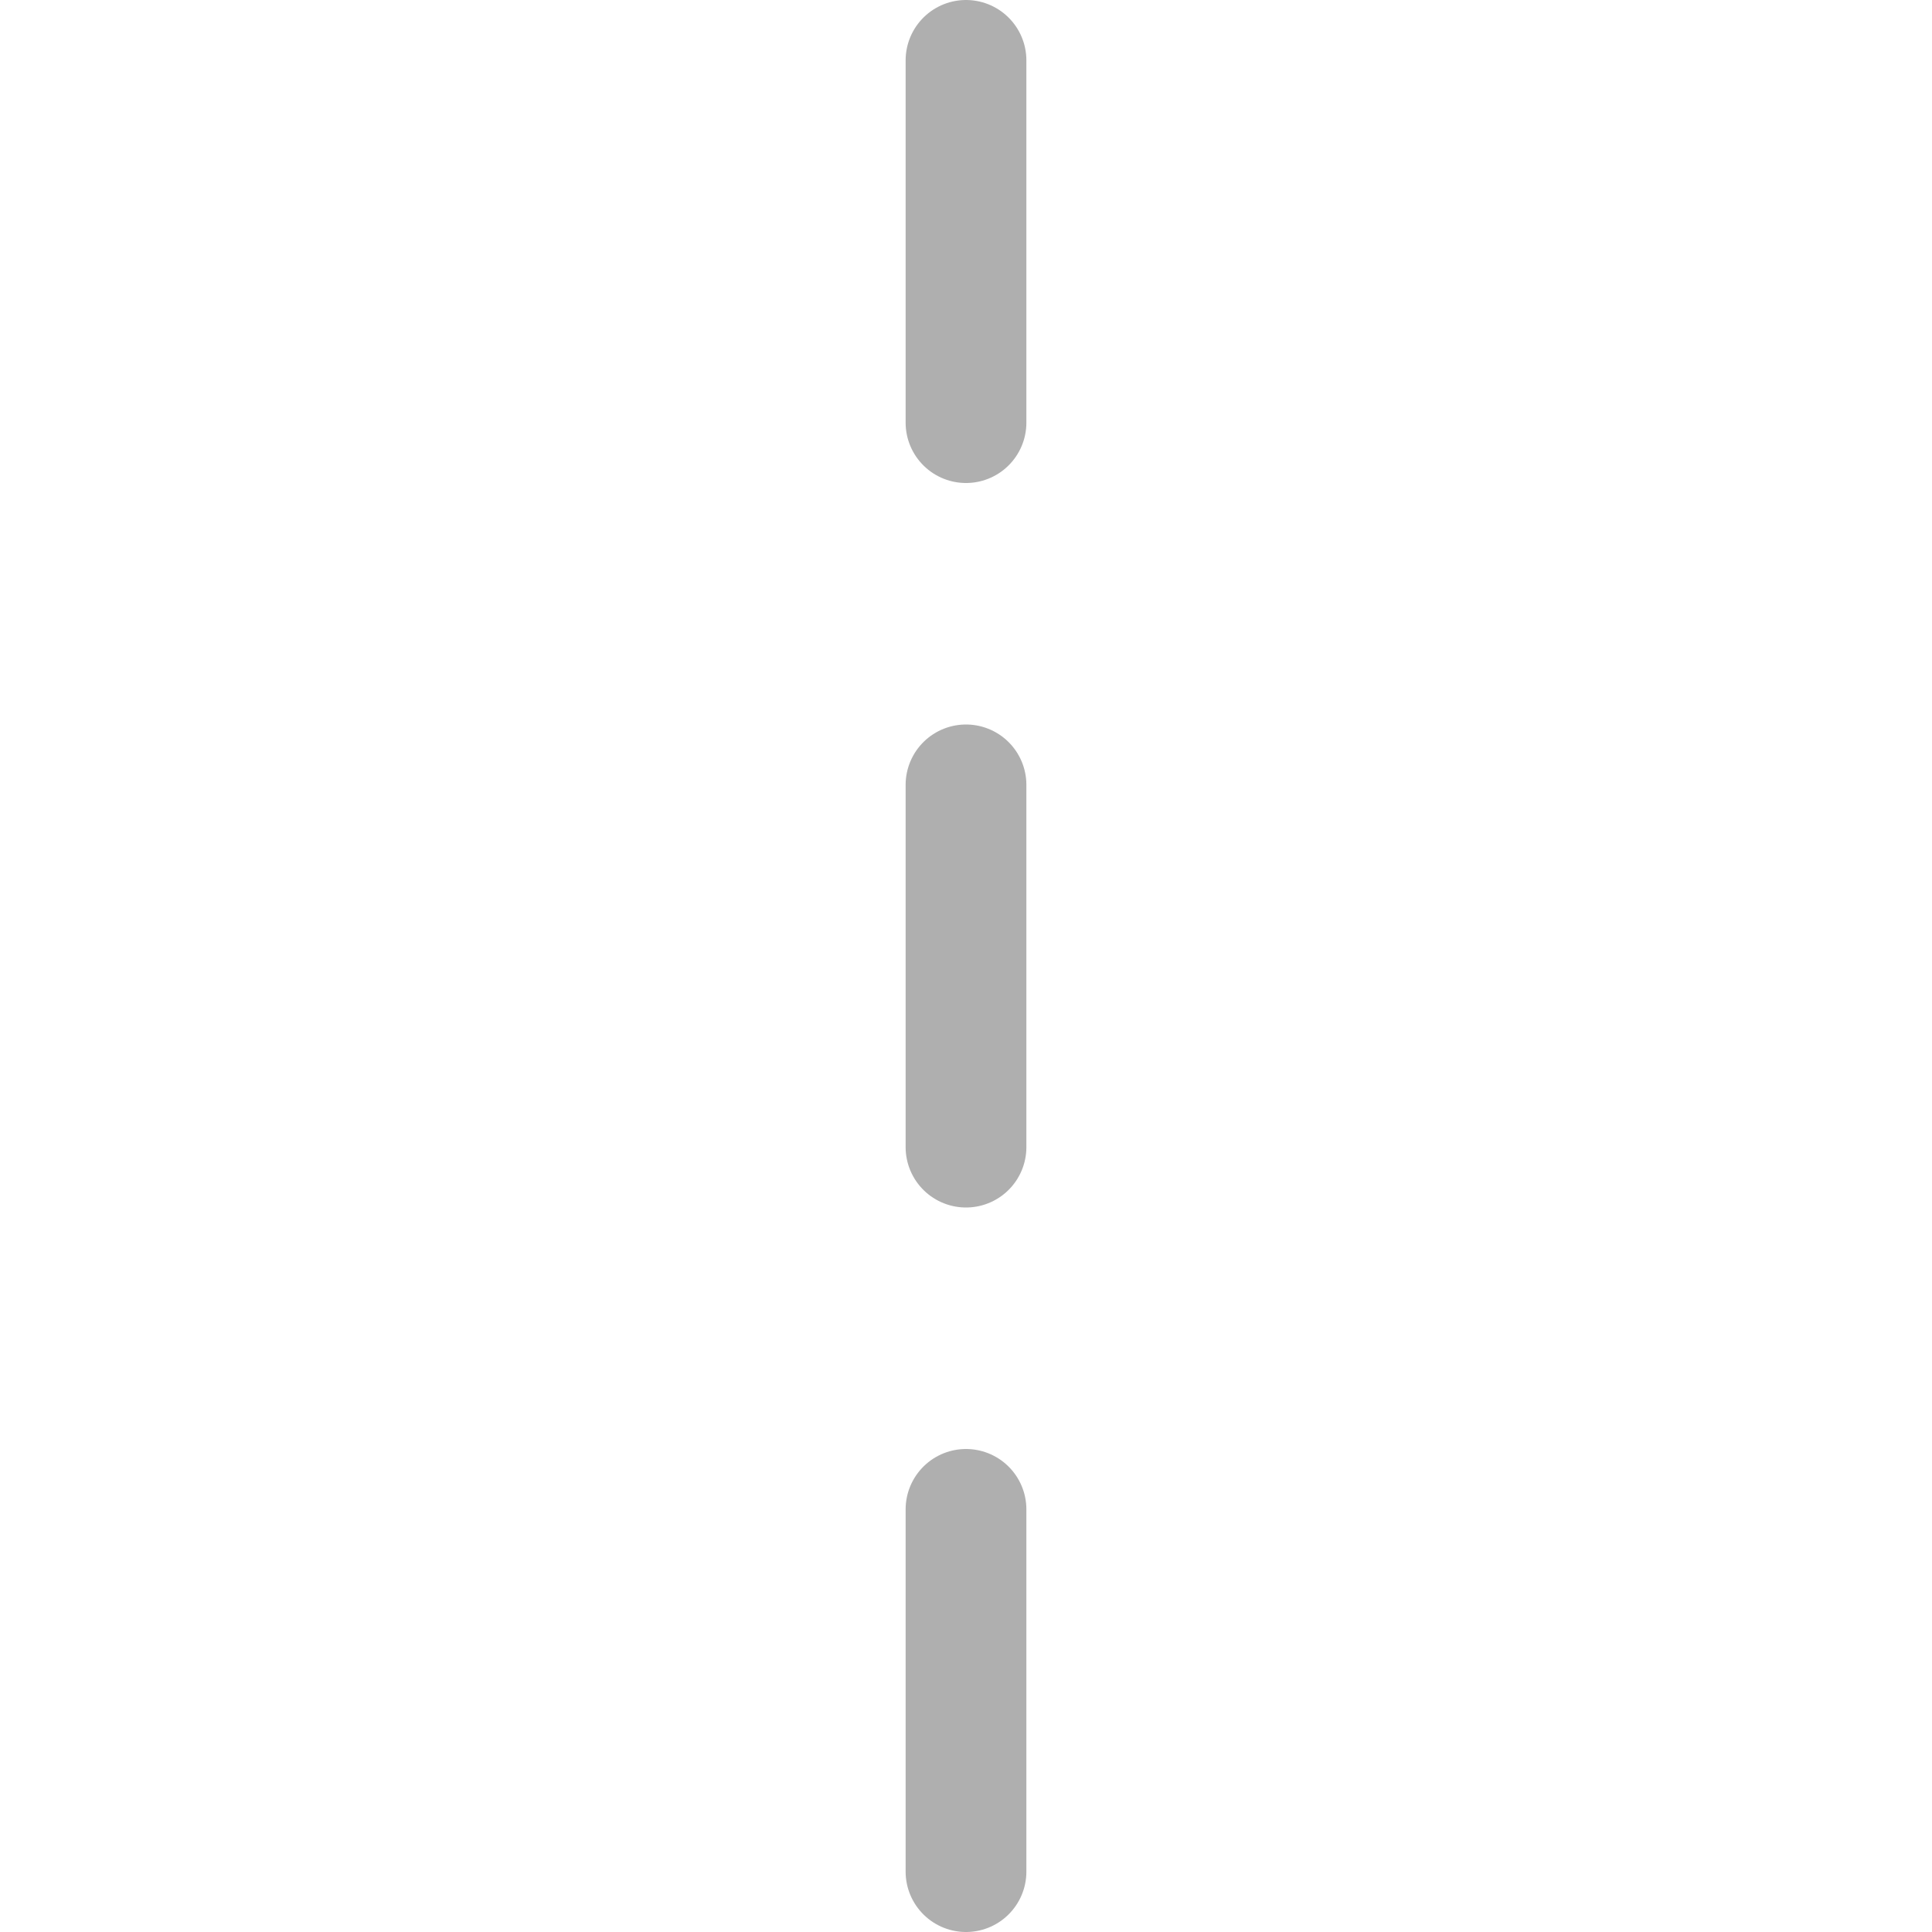
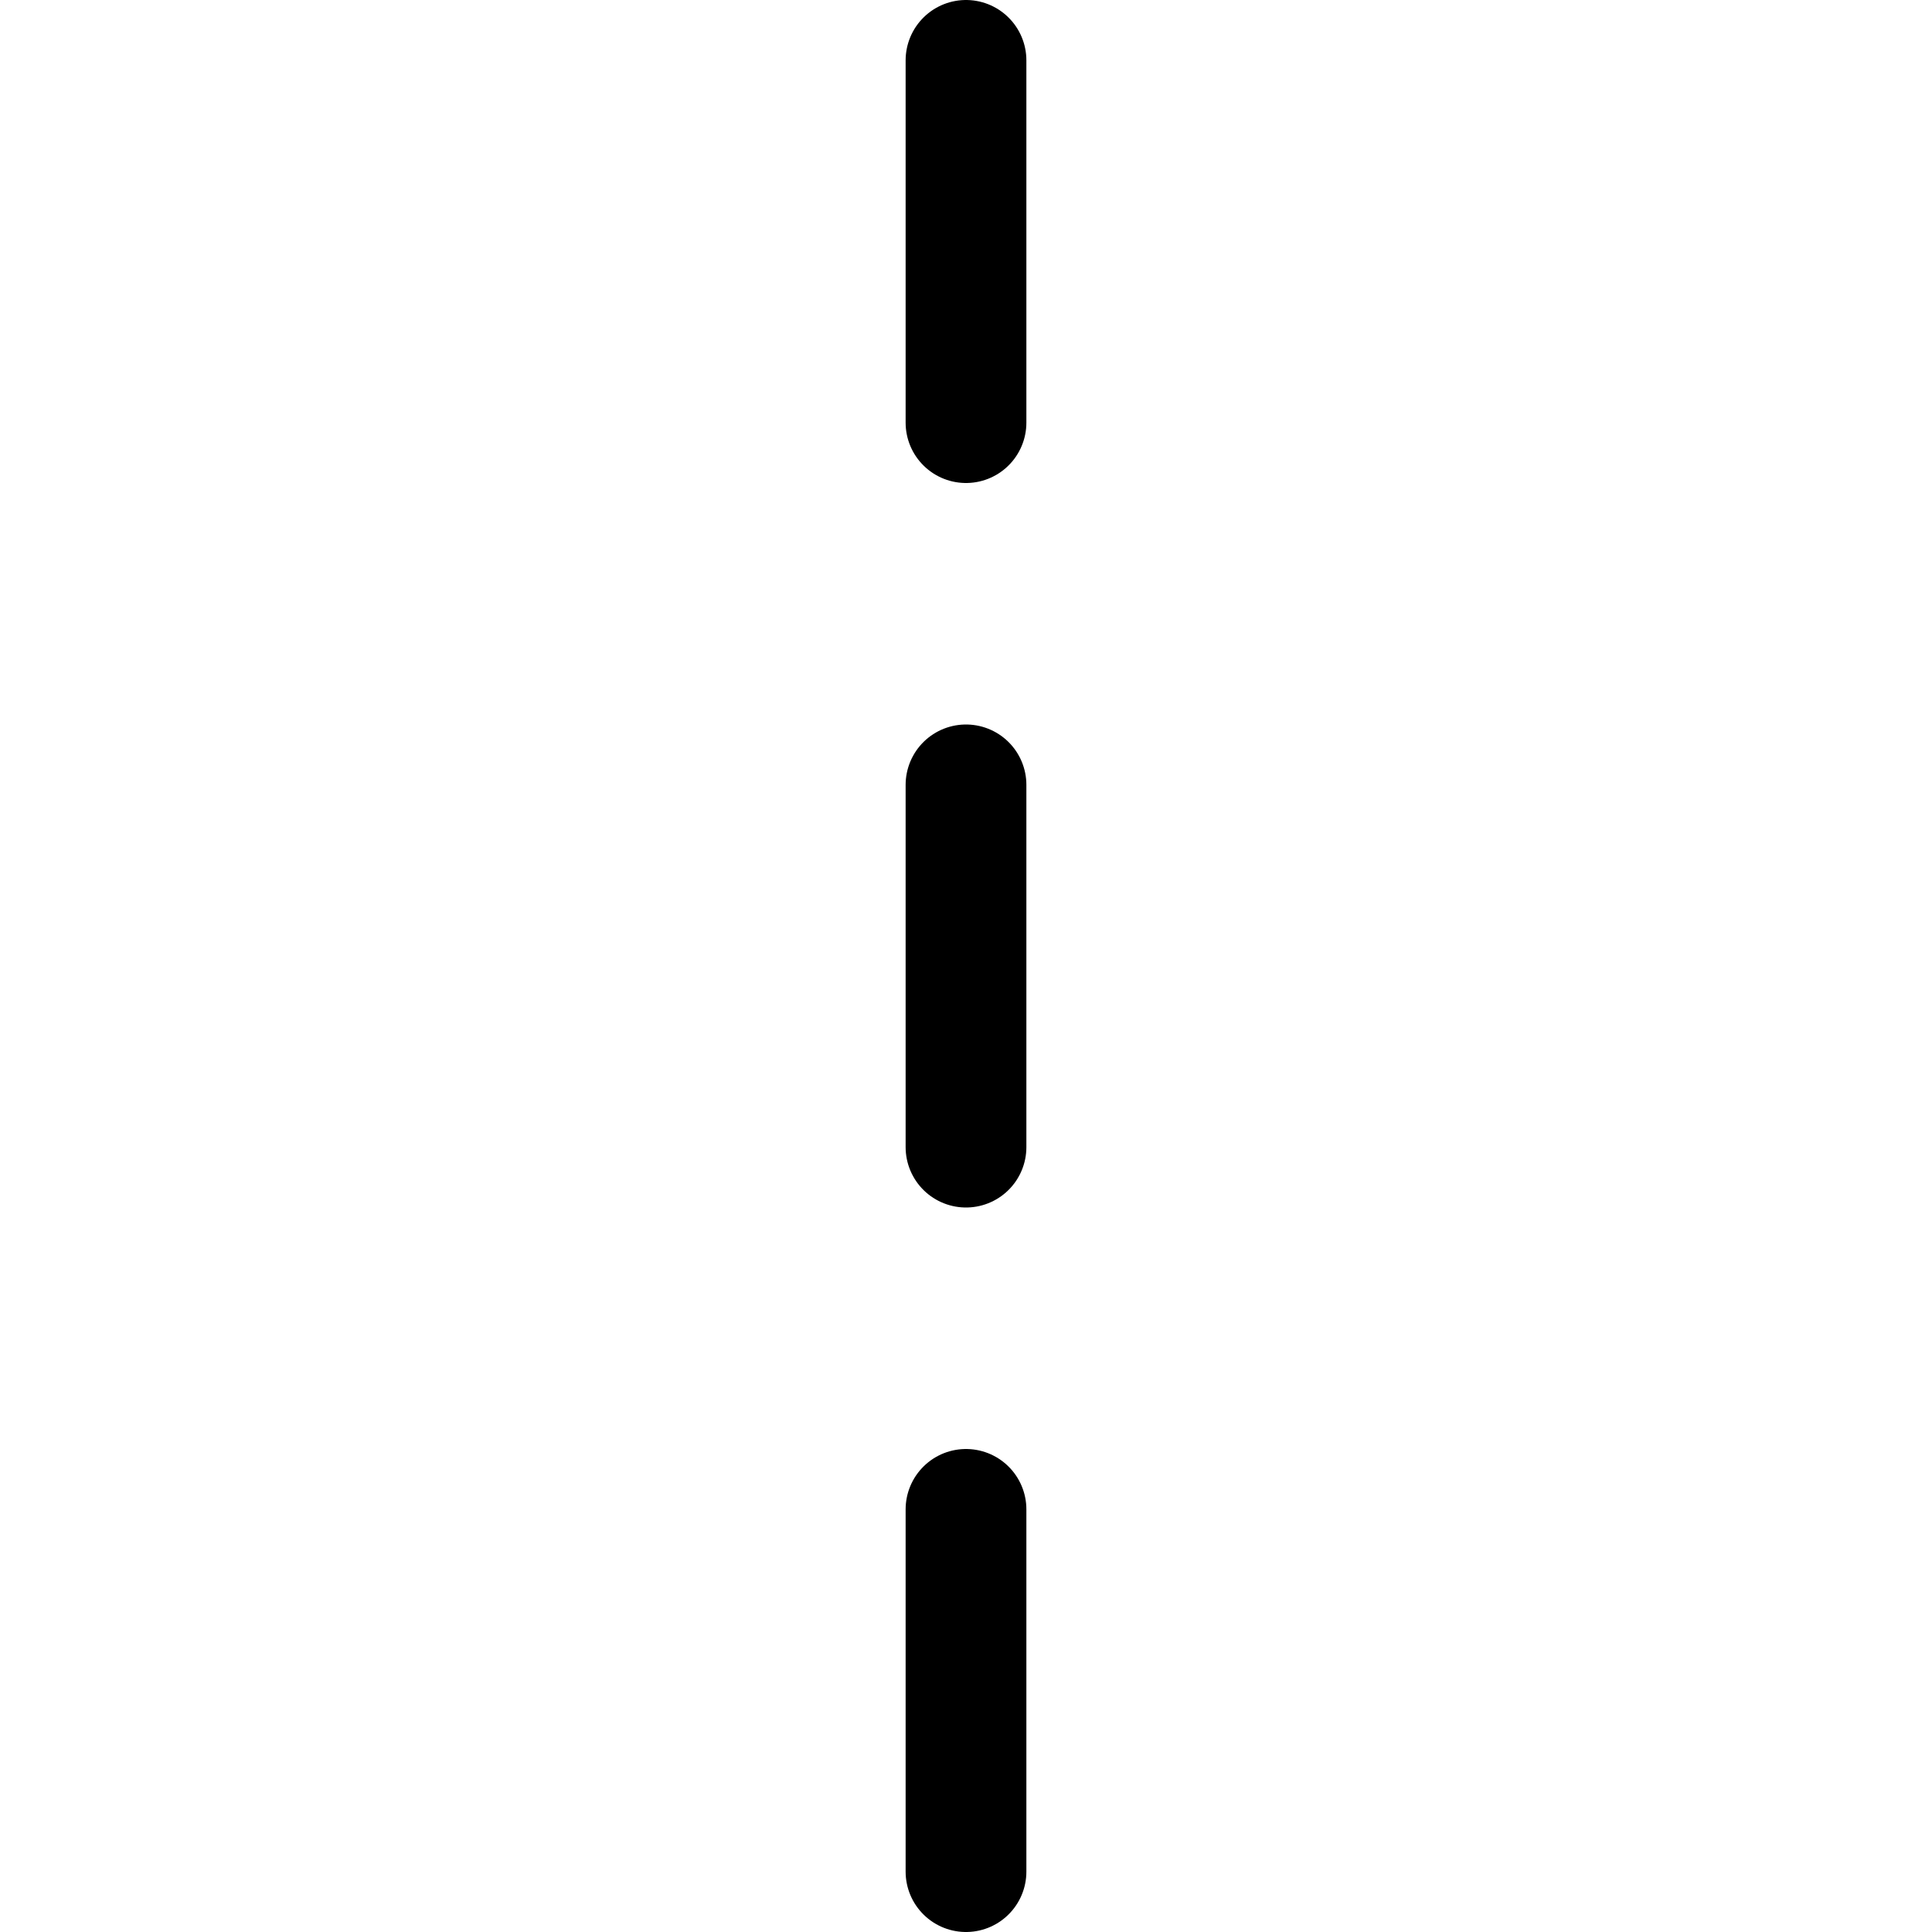
<svg xmlns="http://www.w3.org/2000/svg" width="16" height="16" viewBox="0 0 16 16" fill="none">
-   <line x1="8" y1="0.5" x2="8" y2="3.5" stroke="#AFAFAF" stroke-linecap="round" />
-   <line x1="8" y1="6.5" x2="8" y2="9.5" stroke="#AFAFAF" stroke-linecap="round" />
-   <line x1="8" y1="12.5" x2="8" y2="15.5" stroke="#AFAFAF" stroke-linecap="round" />
+   <line x1="8" y1="0.5" x2="8" y2="3.5" stroke="currentColor" stroke-linecap="round" />
+   <line x1="8" y1="6.5" x2="8" y2="9.5" stroke="currentColor" stroke-linecap="round" />
+   <line x1="8" y1="12.5" x2="8" y2="15.5" stroke="currentColor" stroke-linecap="round" />
</svg>
